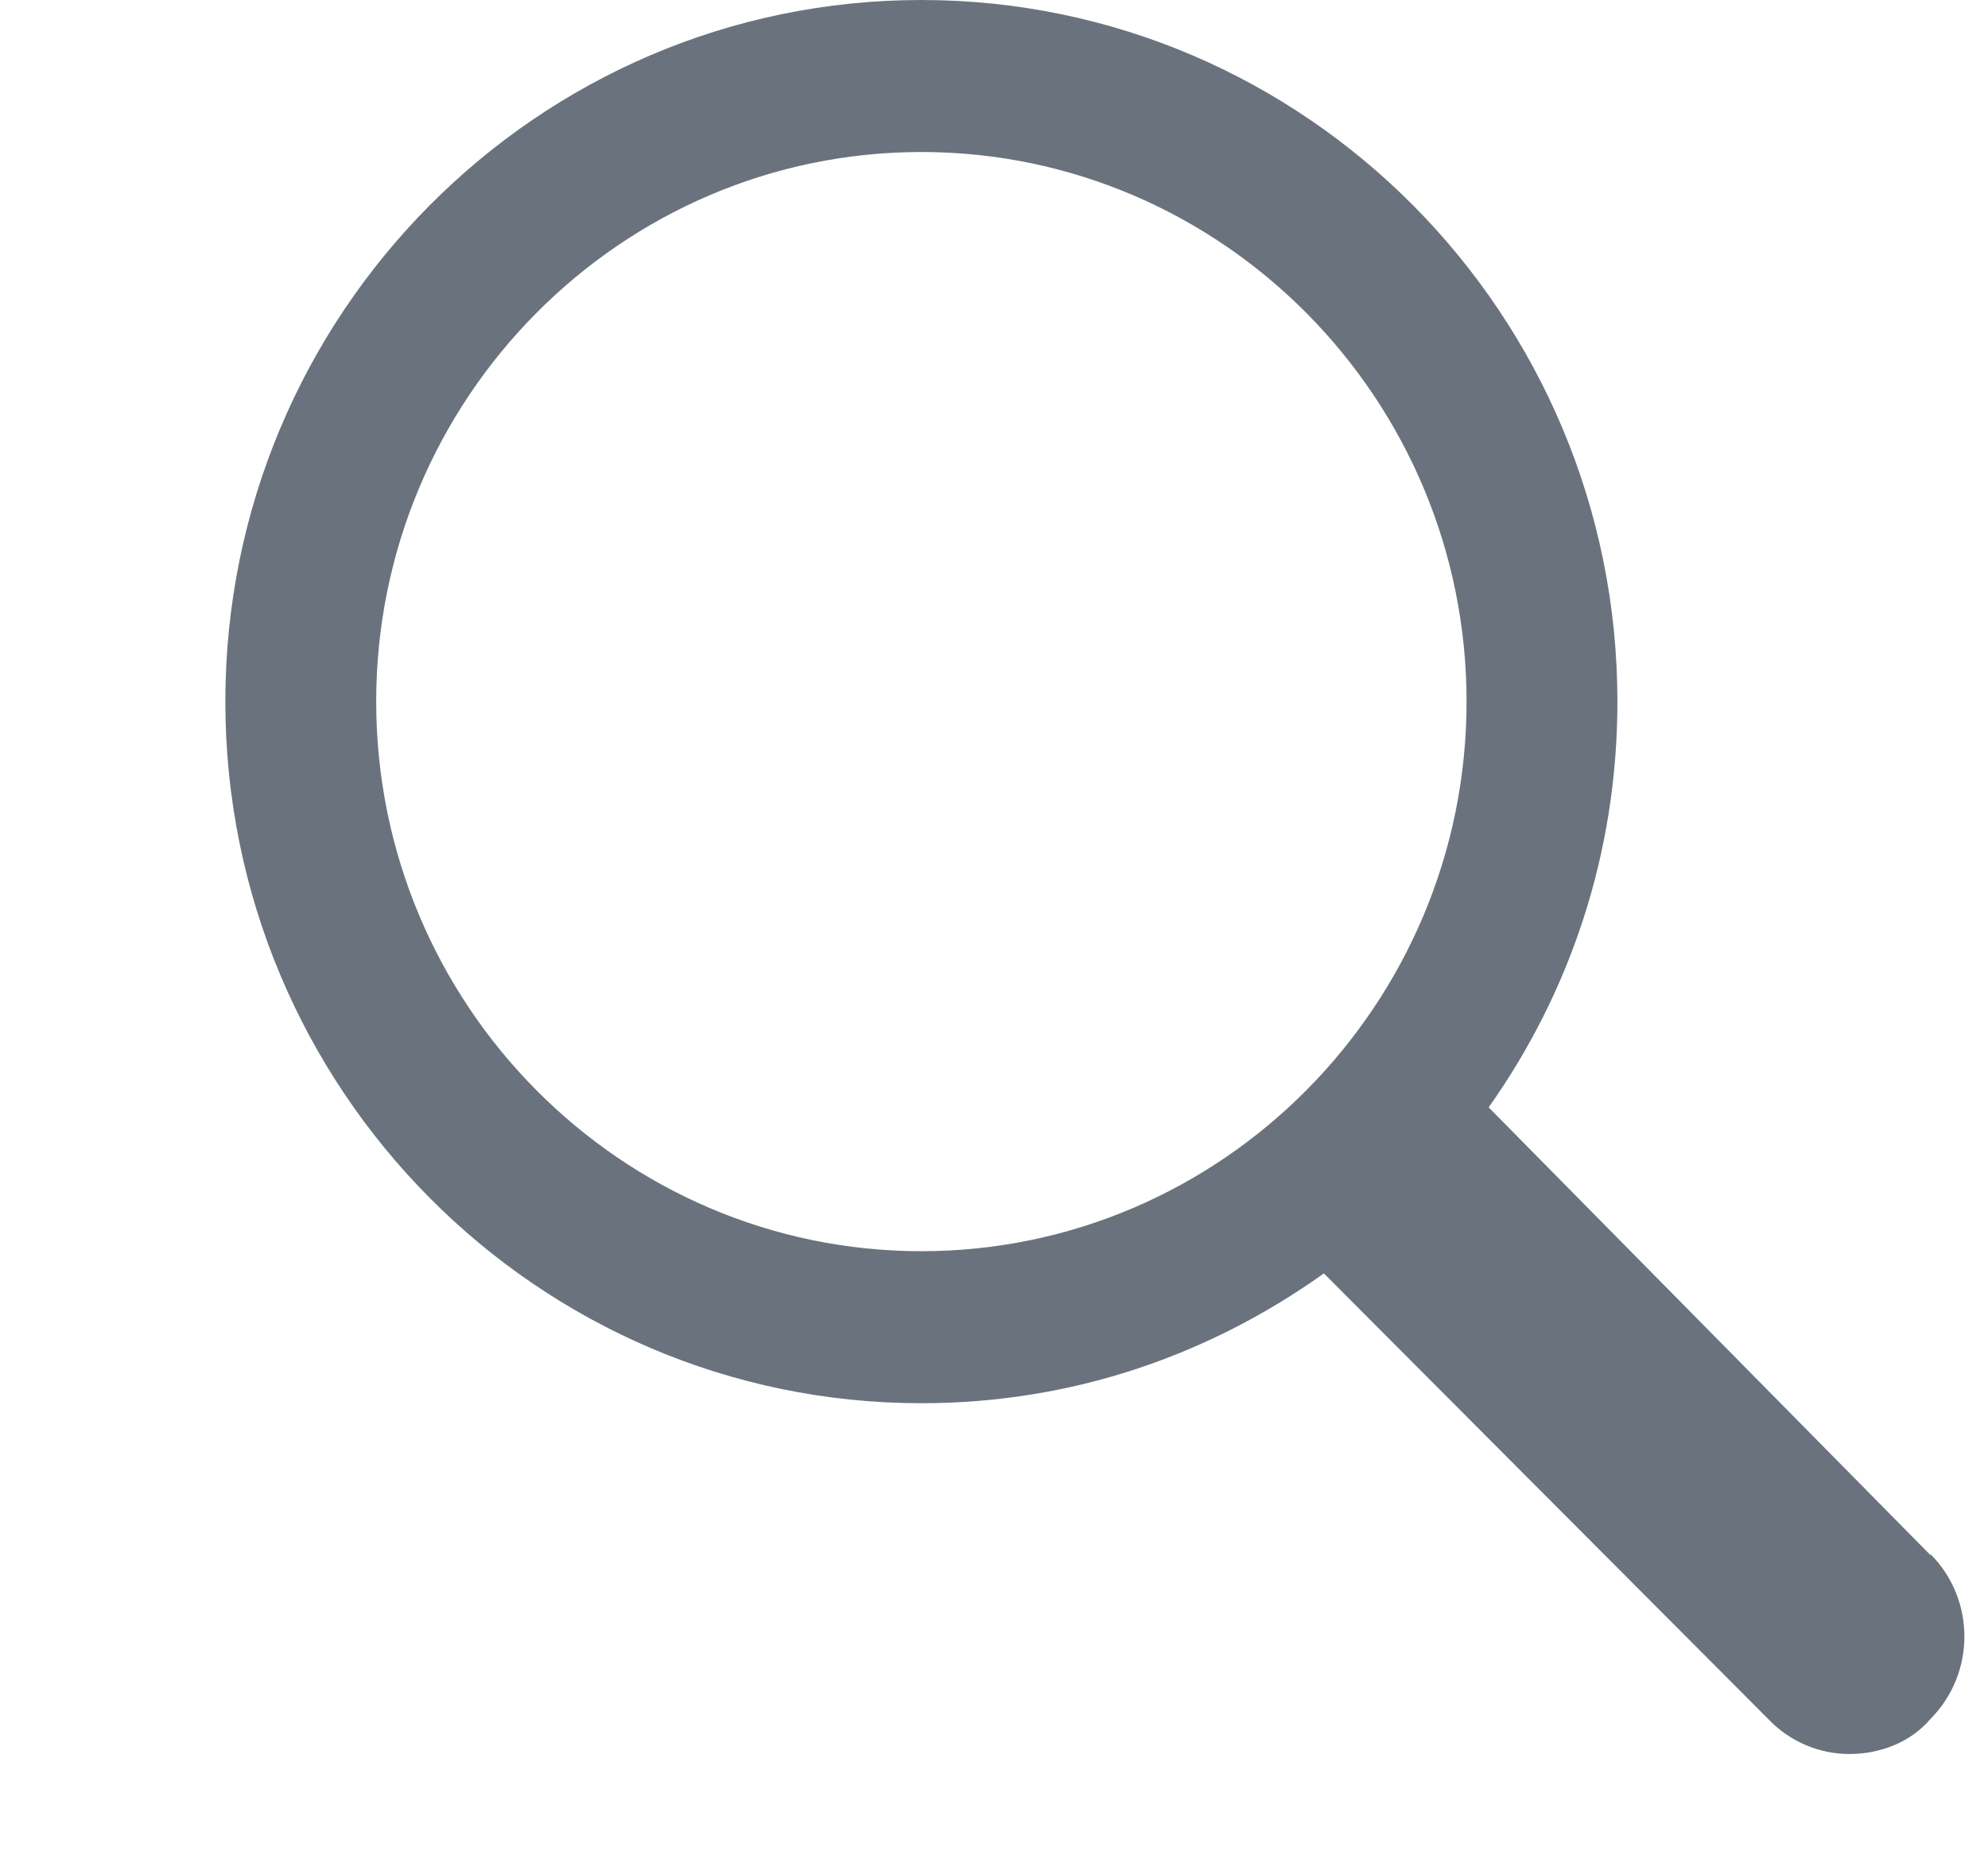
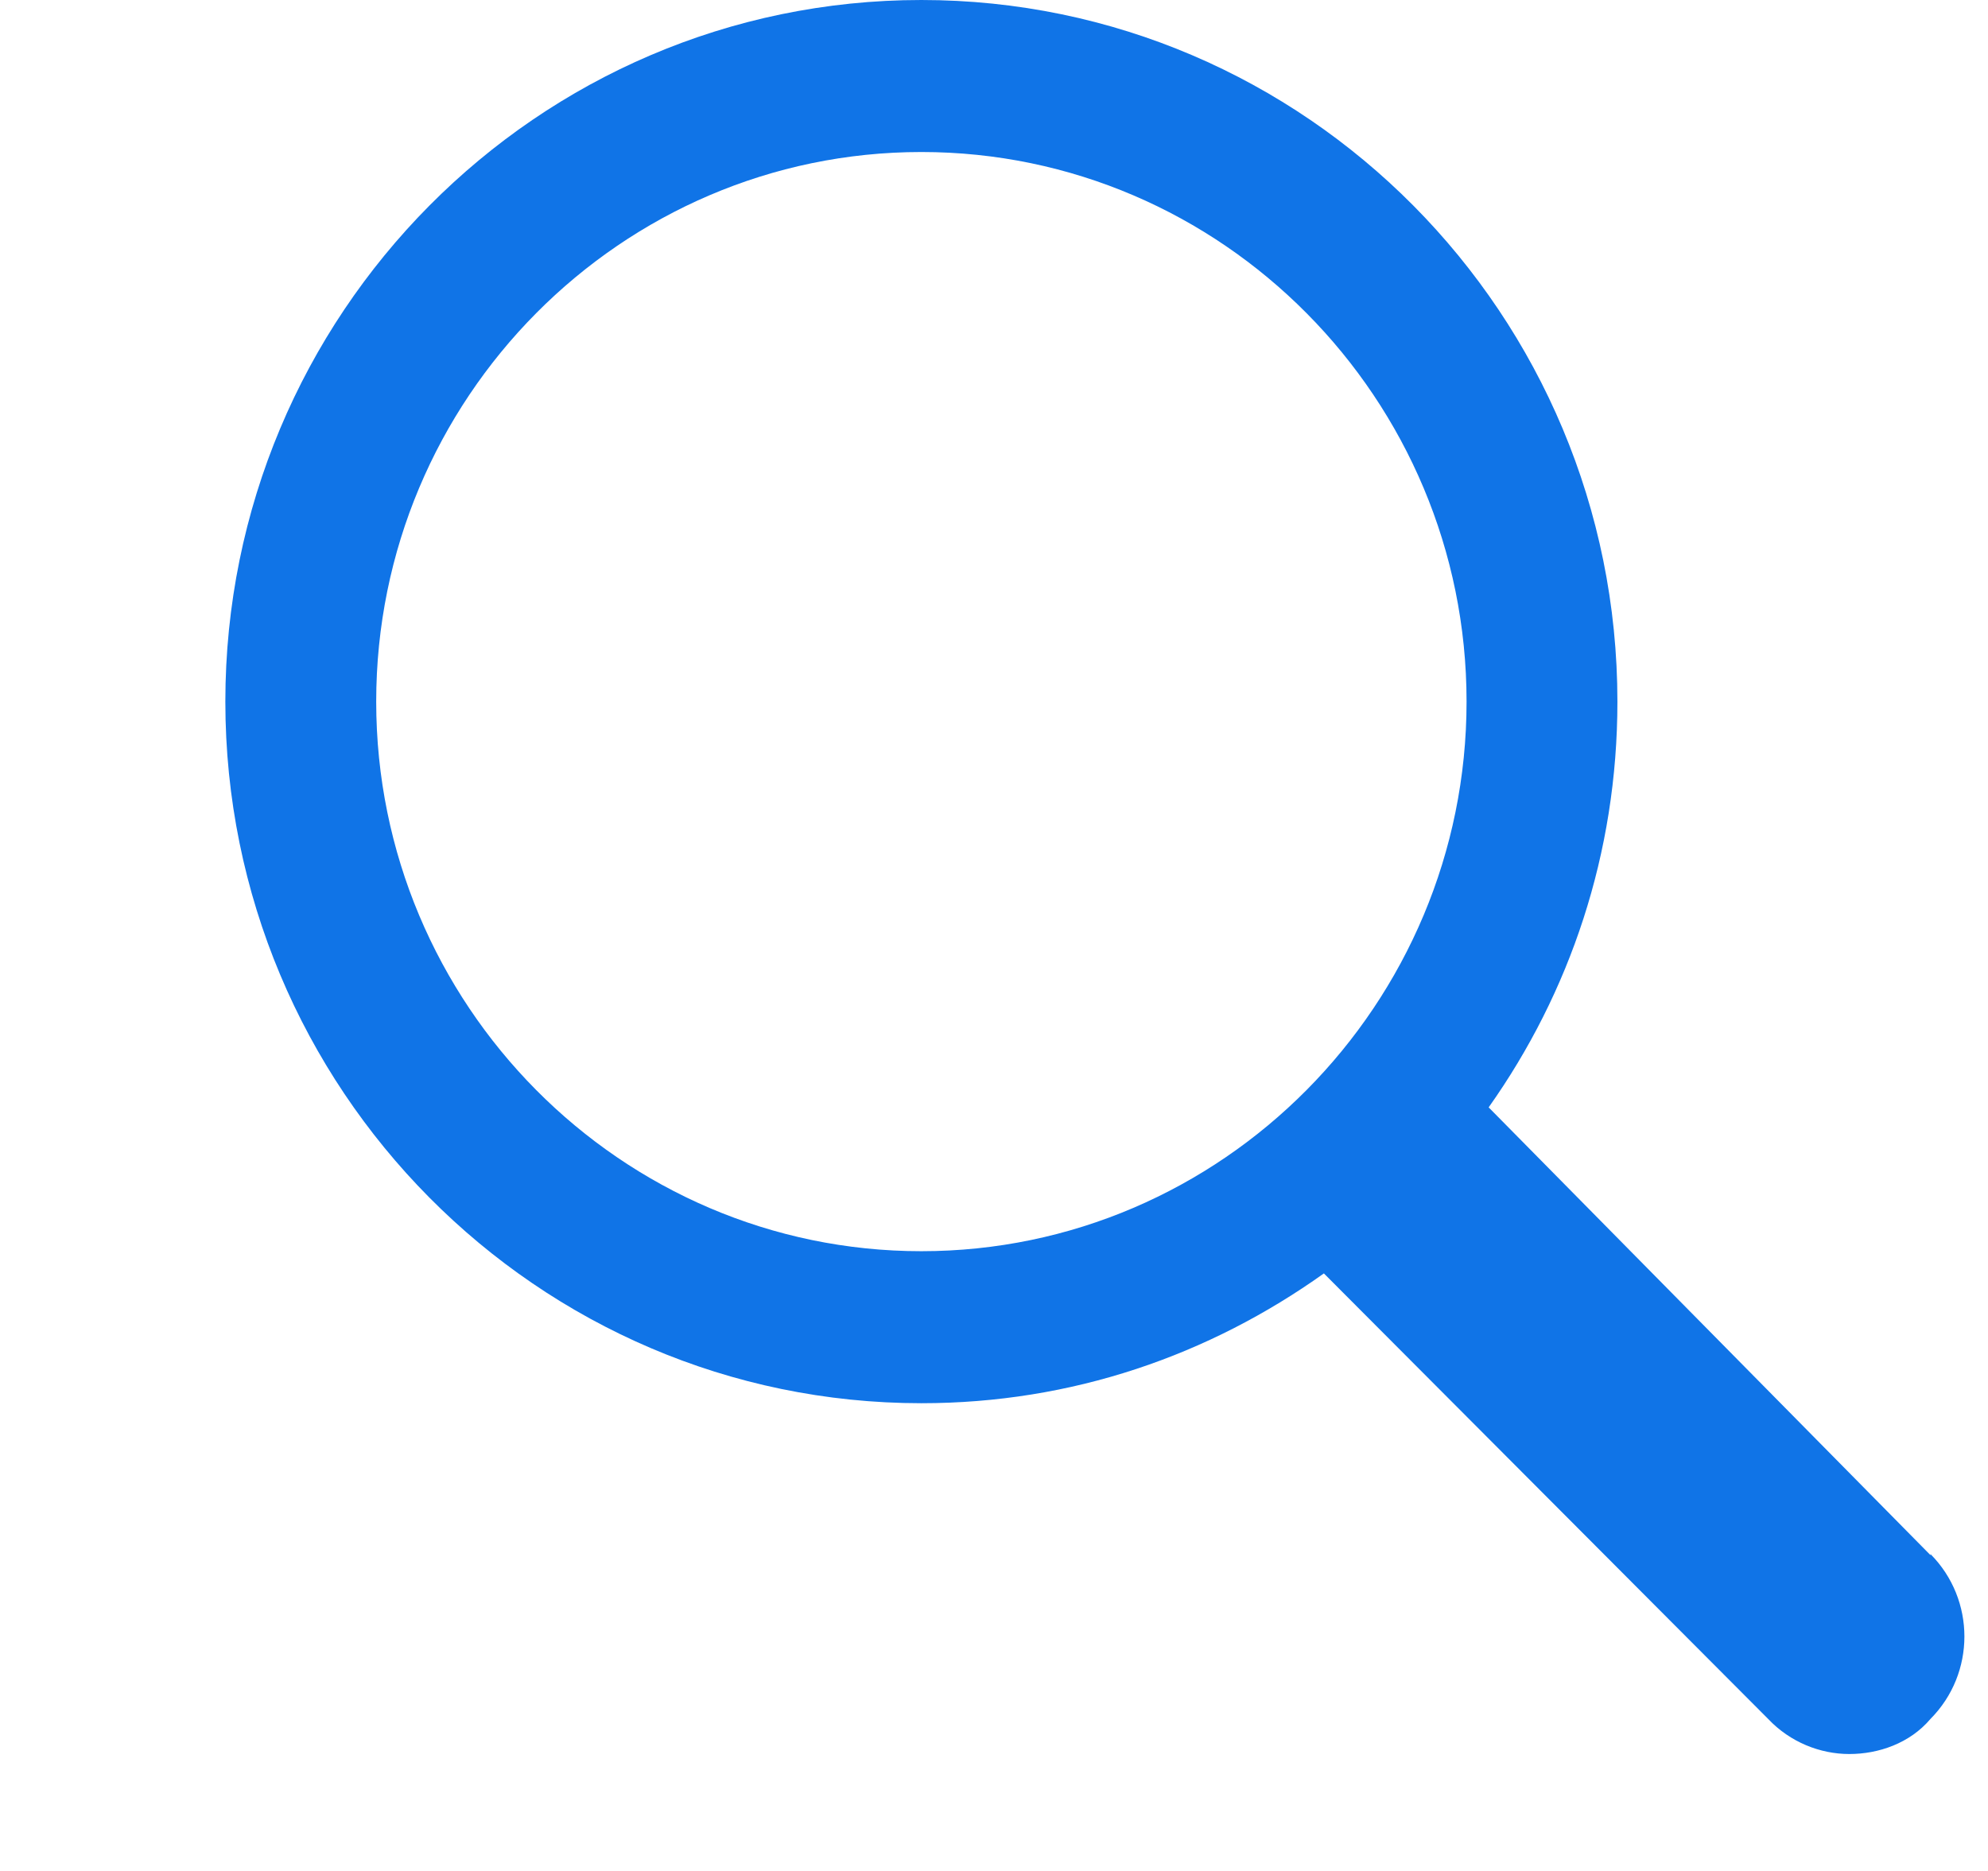
<svg xmlns="http://www.w3.org/2000/svg" fill="none" height="16" viewBox="0 0 17 16" width="17">
-   <path clip-rule="evenodd" d="m16.509 13.3-3.779-3.83c.694-.98 1.101-2.17 1.101-3.47 0-3.31-2.668-6-5.952-6s-5.952 2.69-5.952 6 2.668 6 5.952 6c1.29 0 2.46-.41 3.442-1.11l3.799 3.81c.189.2.446.3.694.3s.516-.09.694-.3c.387-.39.387-1.02 0-1.41zm-8.63-2.6c-2.569 0-4.662-2.11-4.662-4.7s2.093-4.7 4.662-4.7c2.569 0 4.662 2.11 4.662 4.7s-2.093 4.7-4.662 4.7z" fill="#6a737d" fill-rule="evenodd" />
+   <path clip-rule="evenodd" d="m16.509 13.3-3.779-3.83c.694-.98 1.101-2.17 1.101-3.47 0-3.31-2.668-6-5.952-6s-5.952 2.69-5.952 6 2.668 6 5.952 6c1.29 0 2.46-.41 3.442-1.11l3.799 3.81c.189.2.446.3.694.3s.516-.09.694-.3c.387-.39.387-1.02 0-1.41zm-8.63-2.6c-2.569 0-4.662-2.11-4.662-4.7s2.093-4.7 4.662-4.7c2.569 0 4.662 2.11 4.662 4.7s-2.093 4.7-4.662 4.7z" fill="#1074e7" fill-rule="evenodd" />
</svg>
